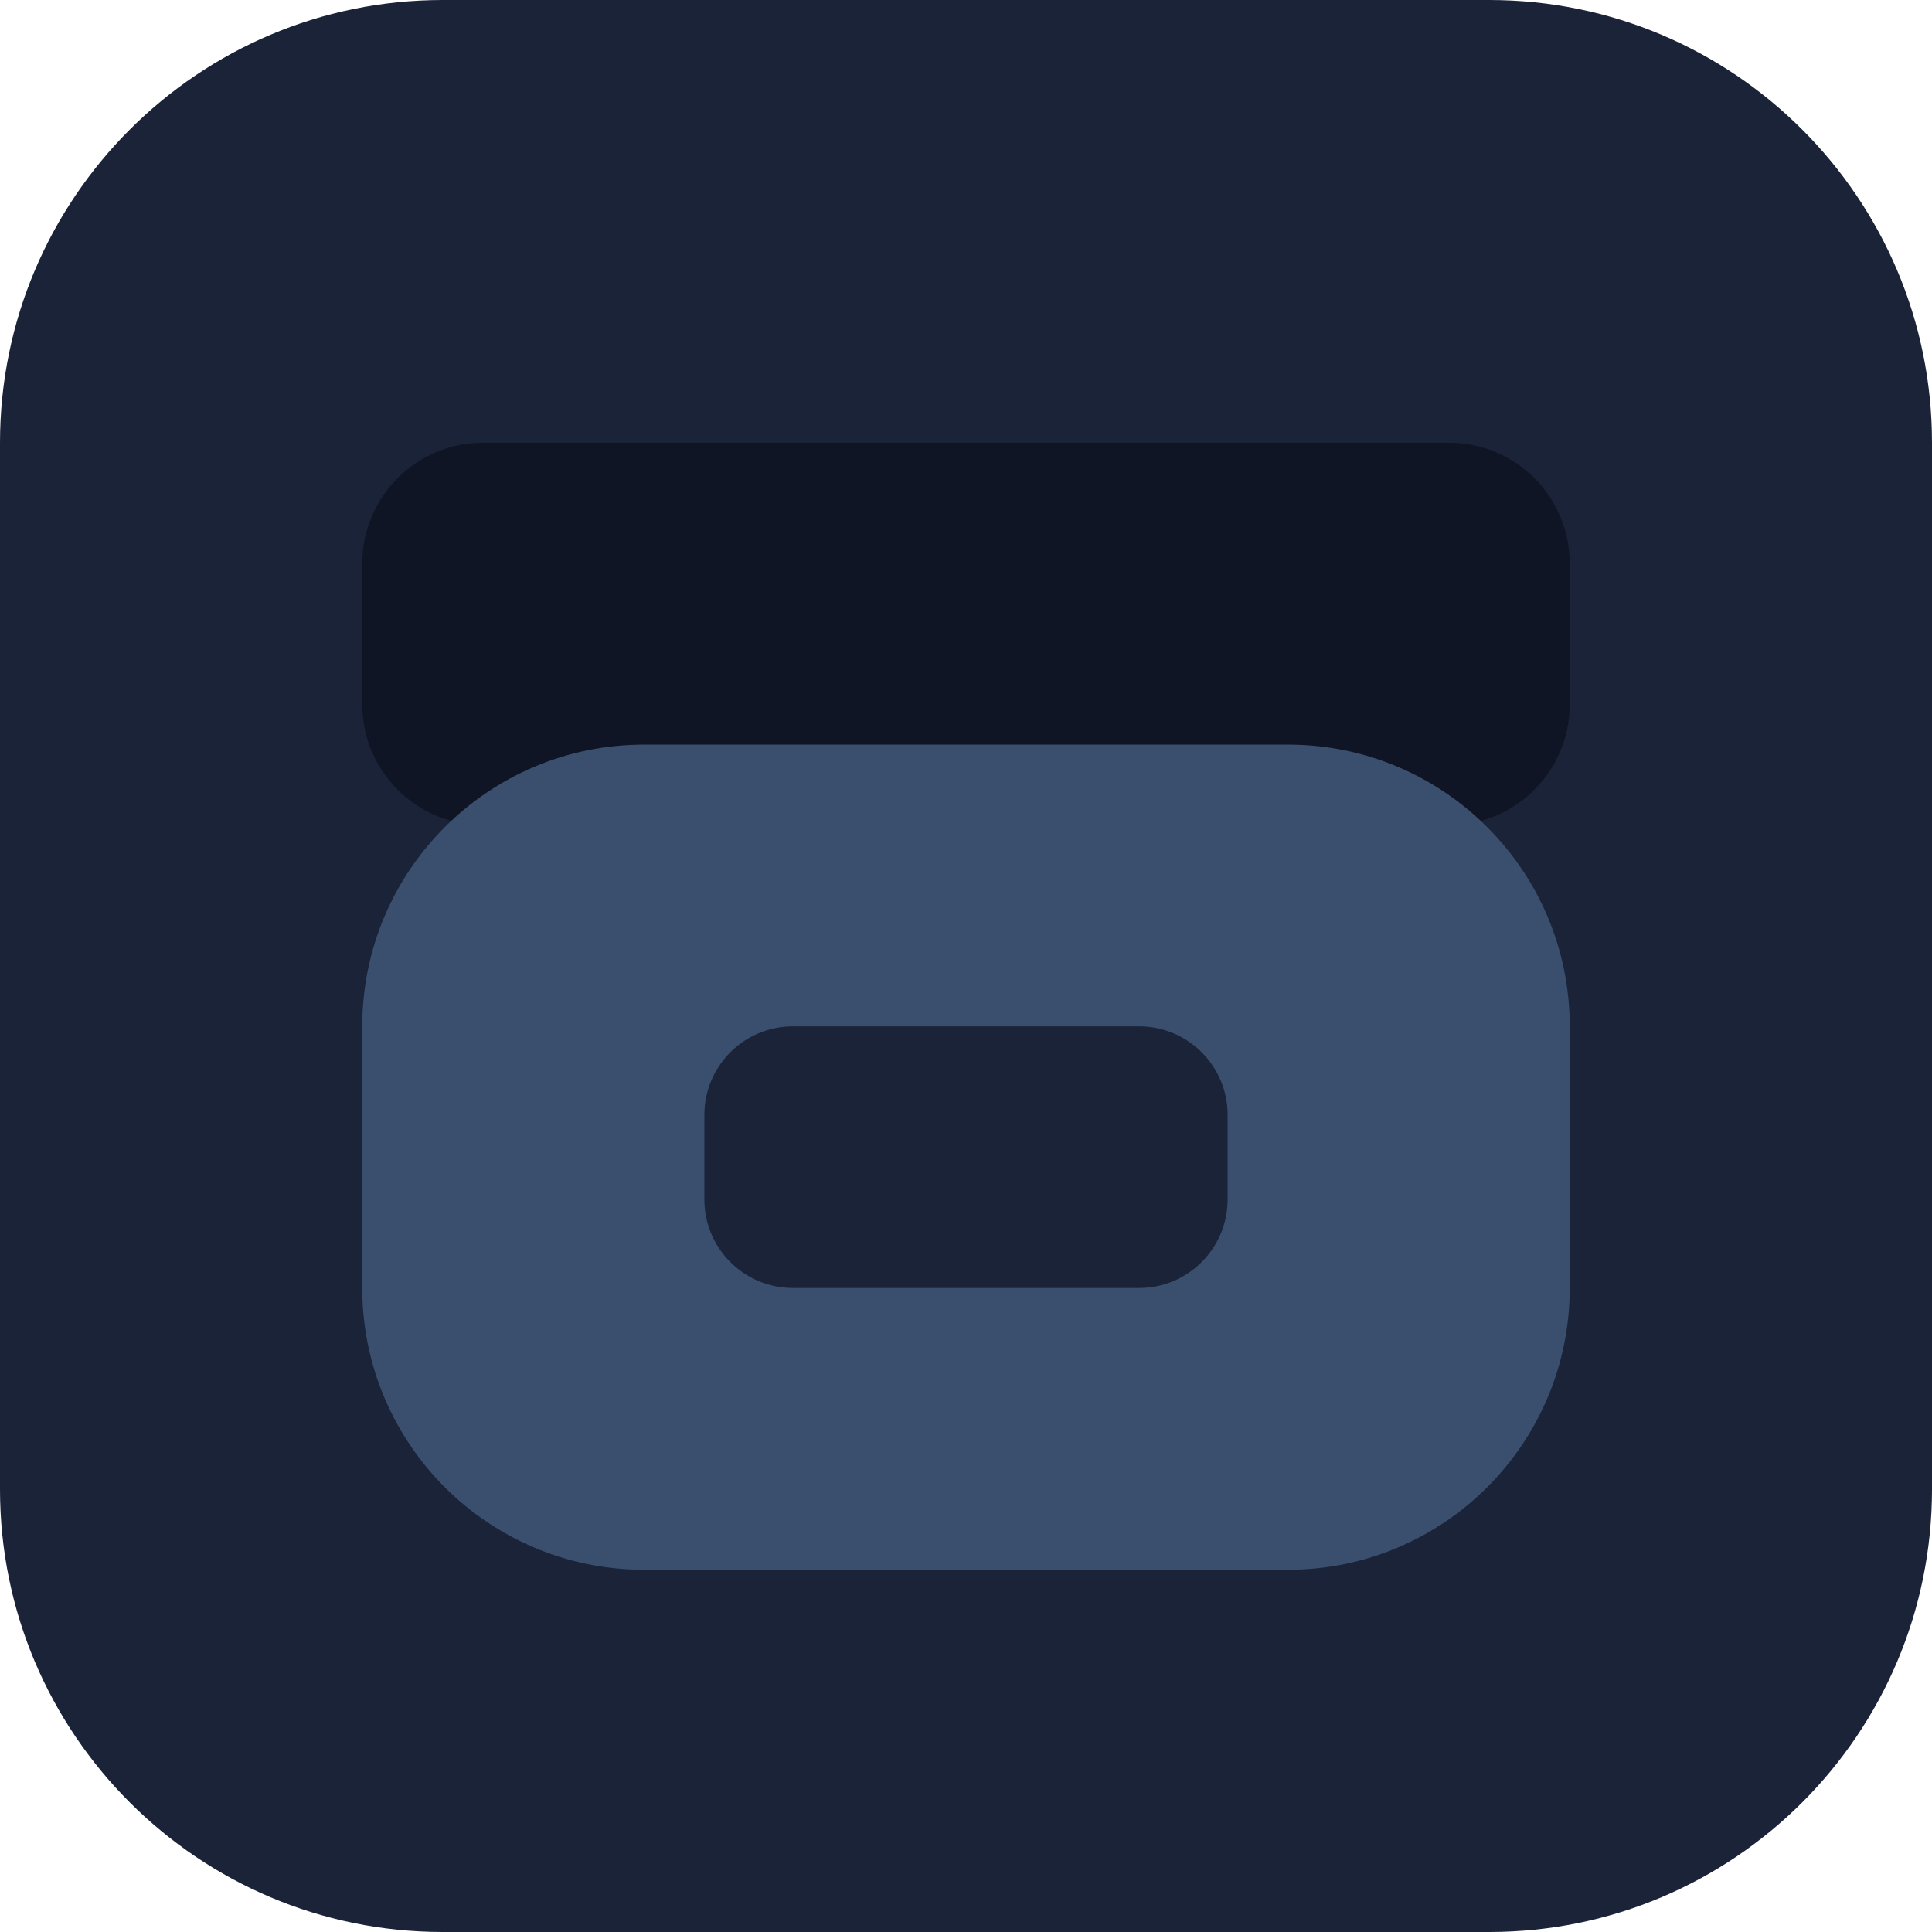
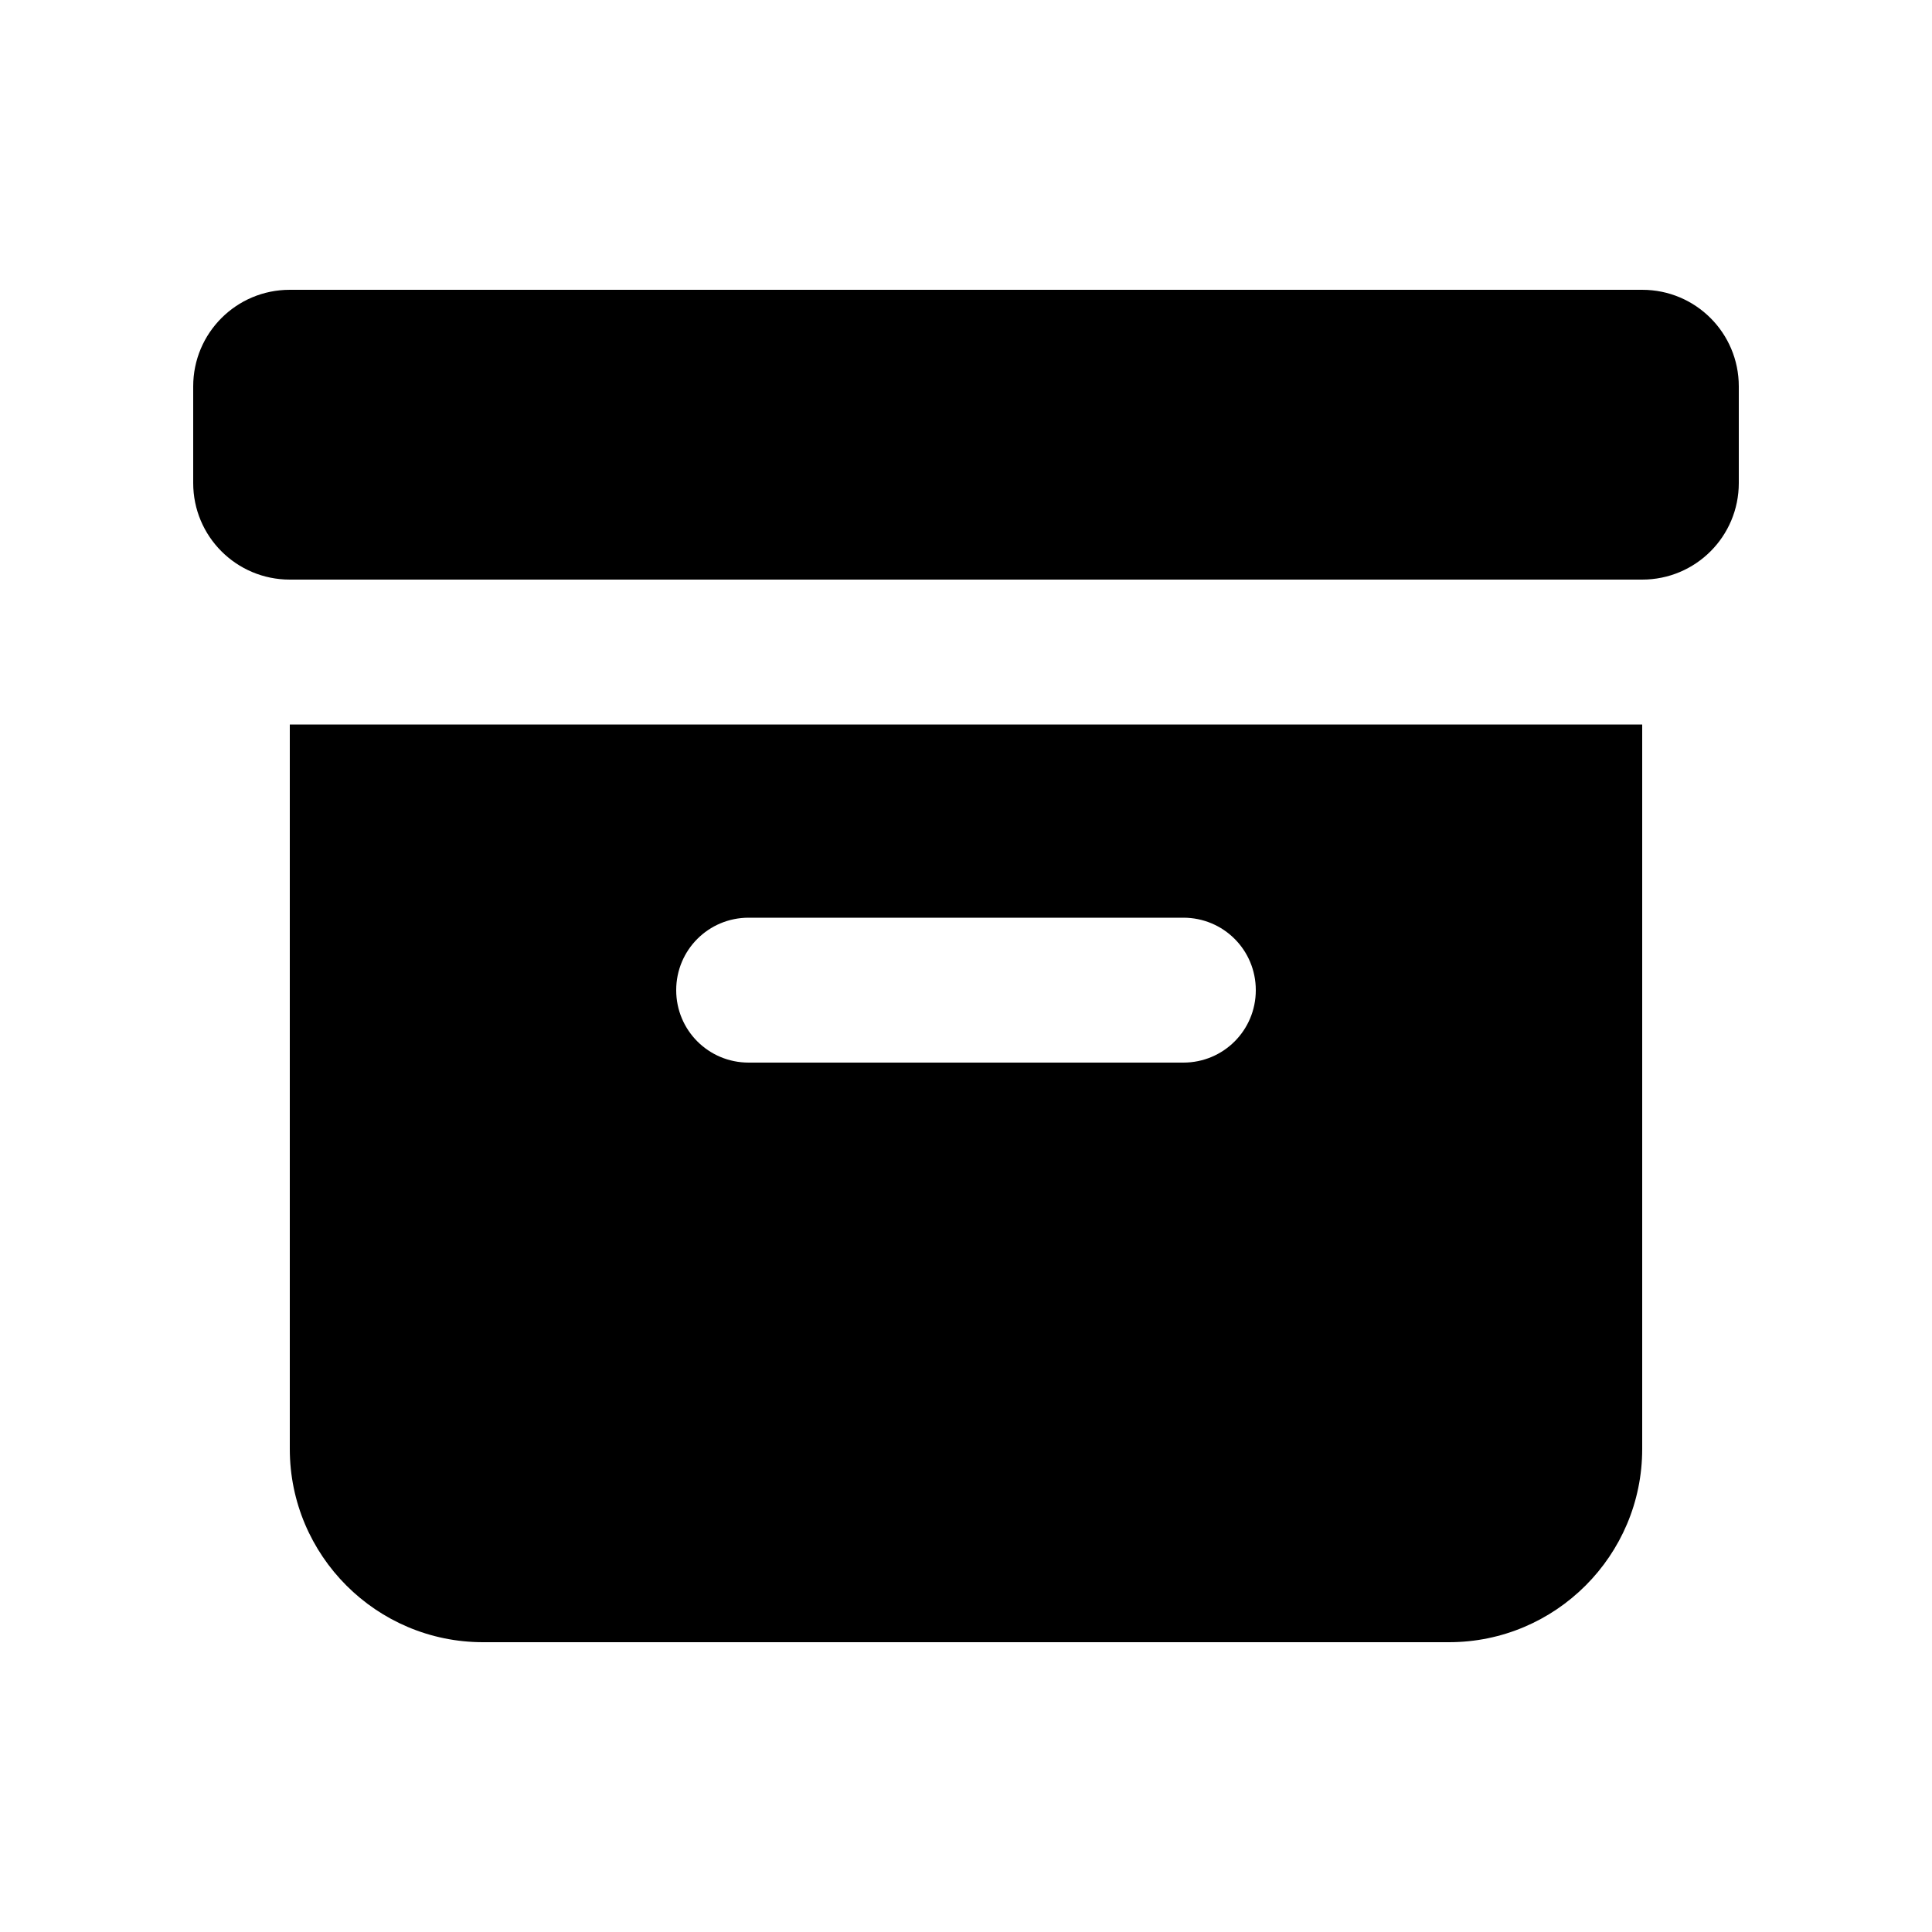
- <svg xmlns="http://www.w3.org/2000/svg" viewBox="0 0 48 48" fill="none" aria-hidden="true">
-   <rect width="48" height="48" rx="11" fill="#1A2338" />
-   <rect x="9" y="11" width="30" height="9.5" rx="3" fill="#0F1524" />
-   <rect x="9" y="18.5" width="30" height="20.5" rx="7" fill="#3A4F6E" />
-   <rect x="17.5" y="25.5" width="13" height="6.5" rx="2.2" fill="#1A2338" />
+ <svg xmlns="http://www.w3.org/2000/svg" viewBox="0 0 640 640" fill="currentColor" aria-hidden="true">
+   <path d="M64 128C64 110.3 78.3 96 96 96L544 96C561.7 96 576 110.3 576 128L576 160C576 177.7 561.7 192 544 192L96 192C78.3 192 64 177.7 64 160L64 128zM96 240L544 240L544 480C544 515.3 515.3 544 480 544L160 544C124.7 544 96 515.3 96 480L96 240zM248 304C234.7 304 224 314.7 224 328C224 341.3 234.7 352 248 352L392 352C405.3 352 416 341.3 416 328C416 314.7 405.3 304 392 304L248 304z" />
</svg>
